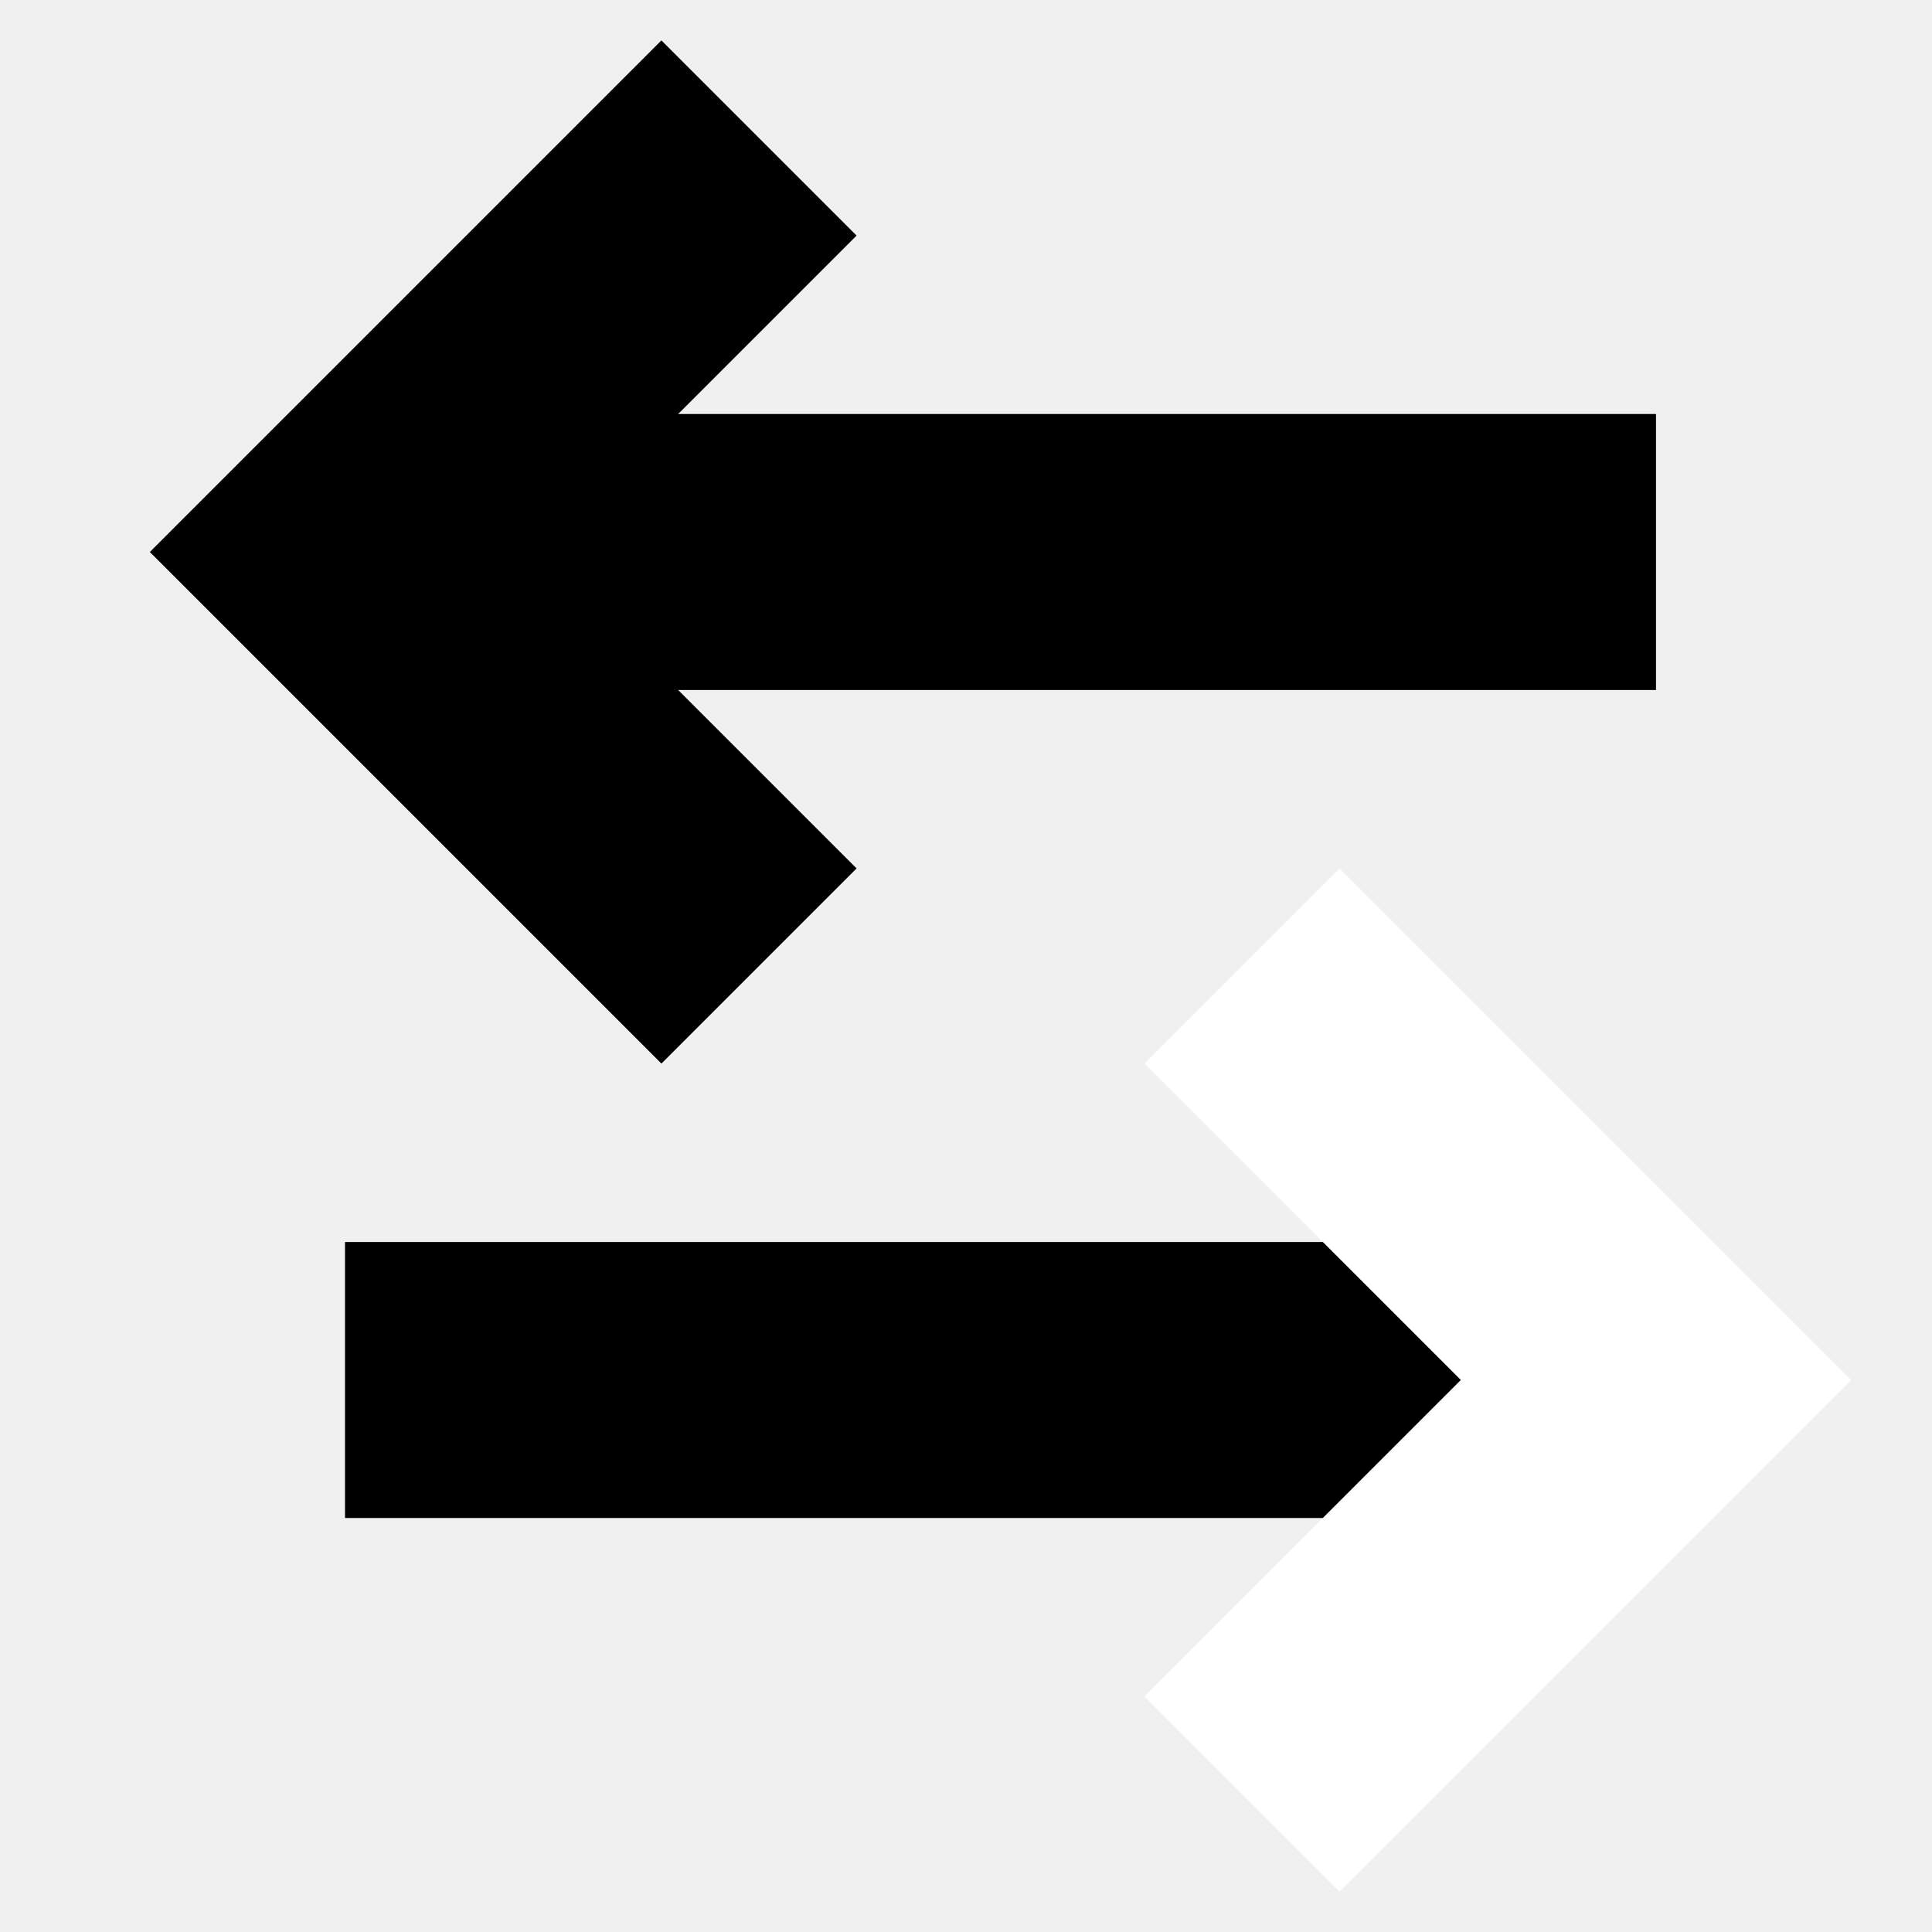
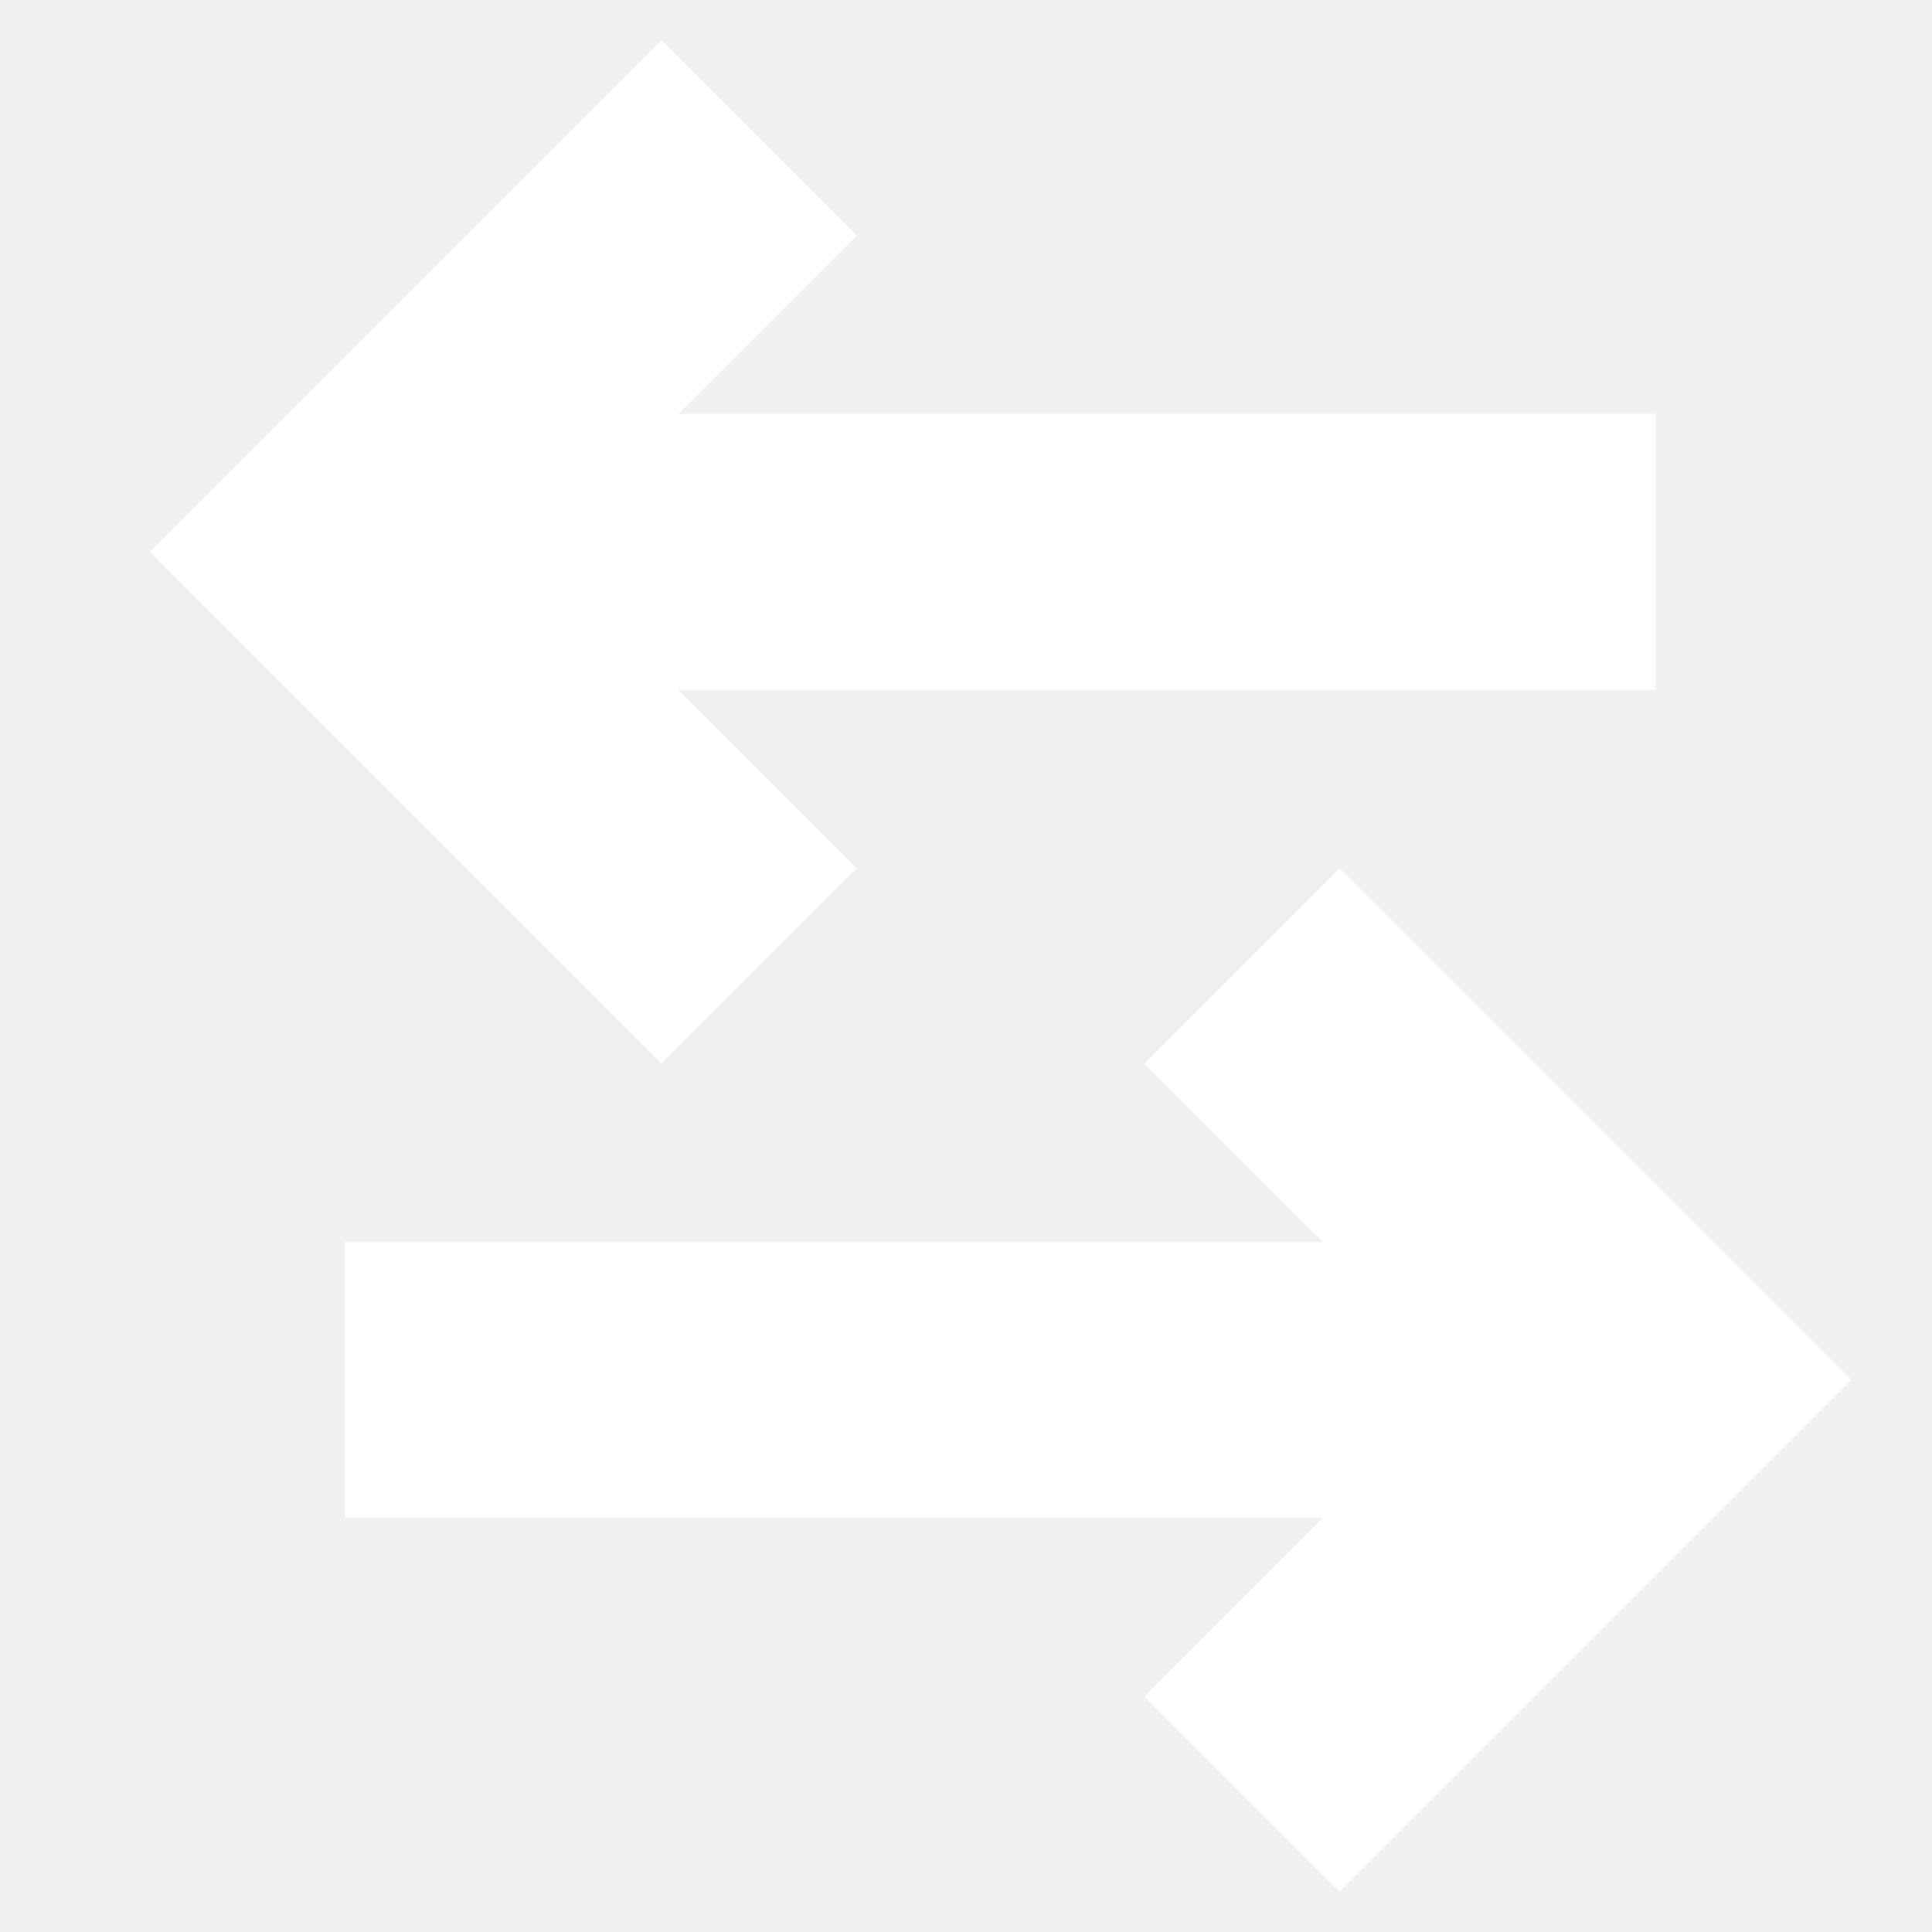
<svg xmlns="http://www.w3.org/2000/svg" viewBox="0 0 13 14" fill="none" width="12" height="12" xlmns="http://www.w3.org/2000/svg">
-   <path d="M3 4H11.5" stroke="currentColor" stroke-width="2" />
-   <path d="M5 1L2 4L5 7" stroke="currentColor" stroke-width="2" />
-   <path d="M10.5 10H2" stroke="currentColor" stroke-width="2" />
+   <path d="M3 4H11.5" stroke="#fff" stroke-width="2" />
+   <path d="M5 1L2 4L5 7" stroke="#fff" stroke-width="2" />
+   <path d="M10.5 10H2" stroke="#fff" stroke-width="2" />
  <path d="M8.5 7L11.5 10L8.5 13" stroke="#fff" stroke-width="2" />
</svg>
